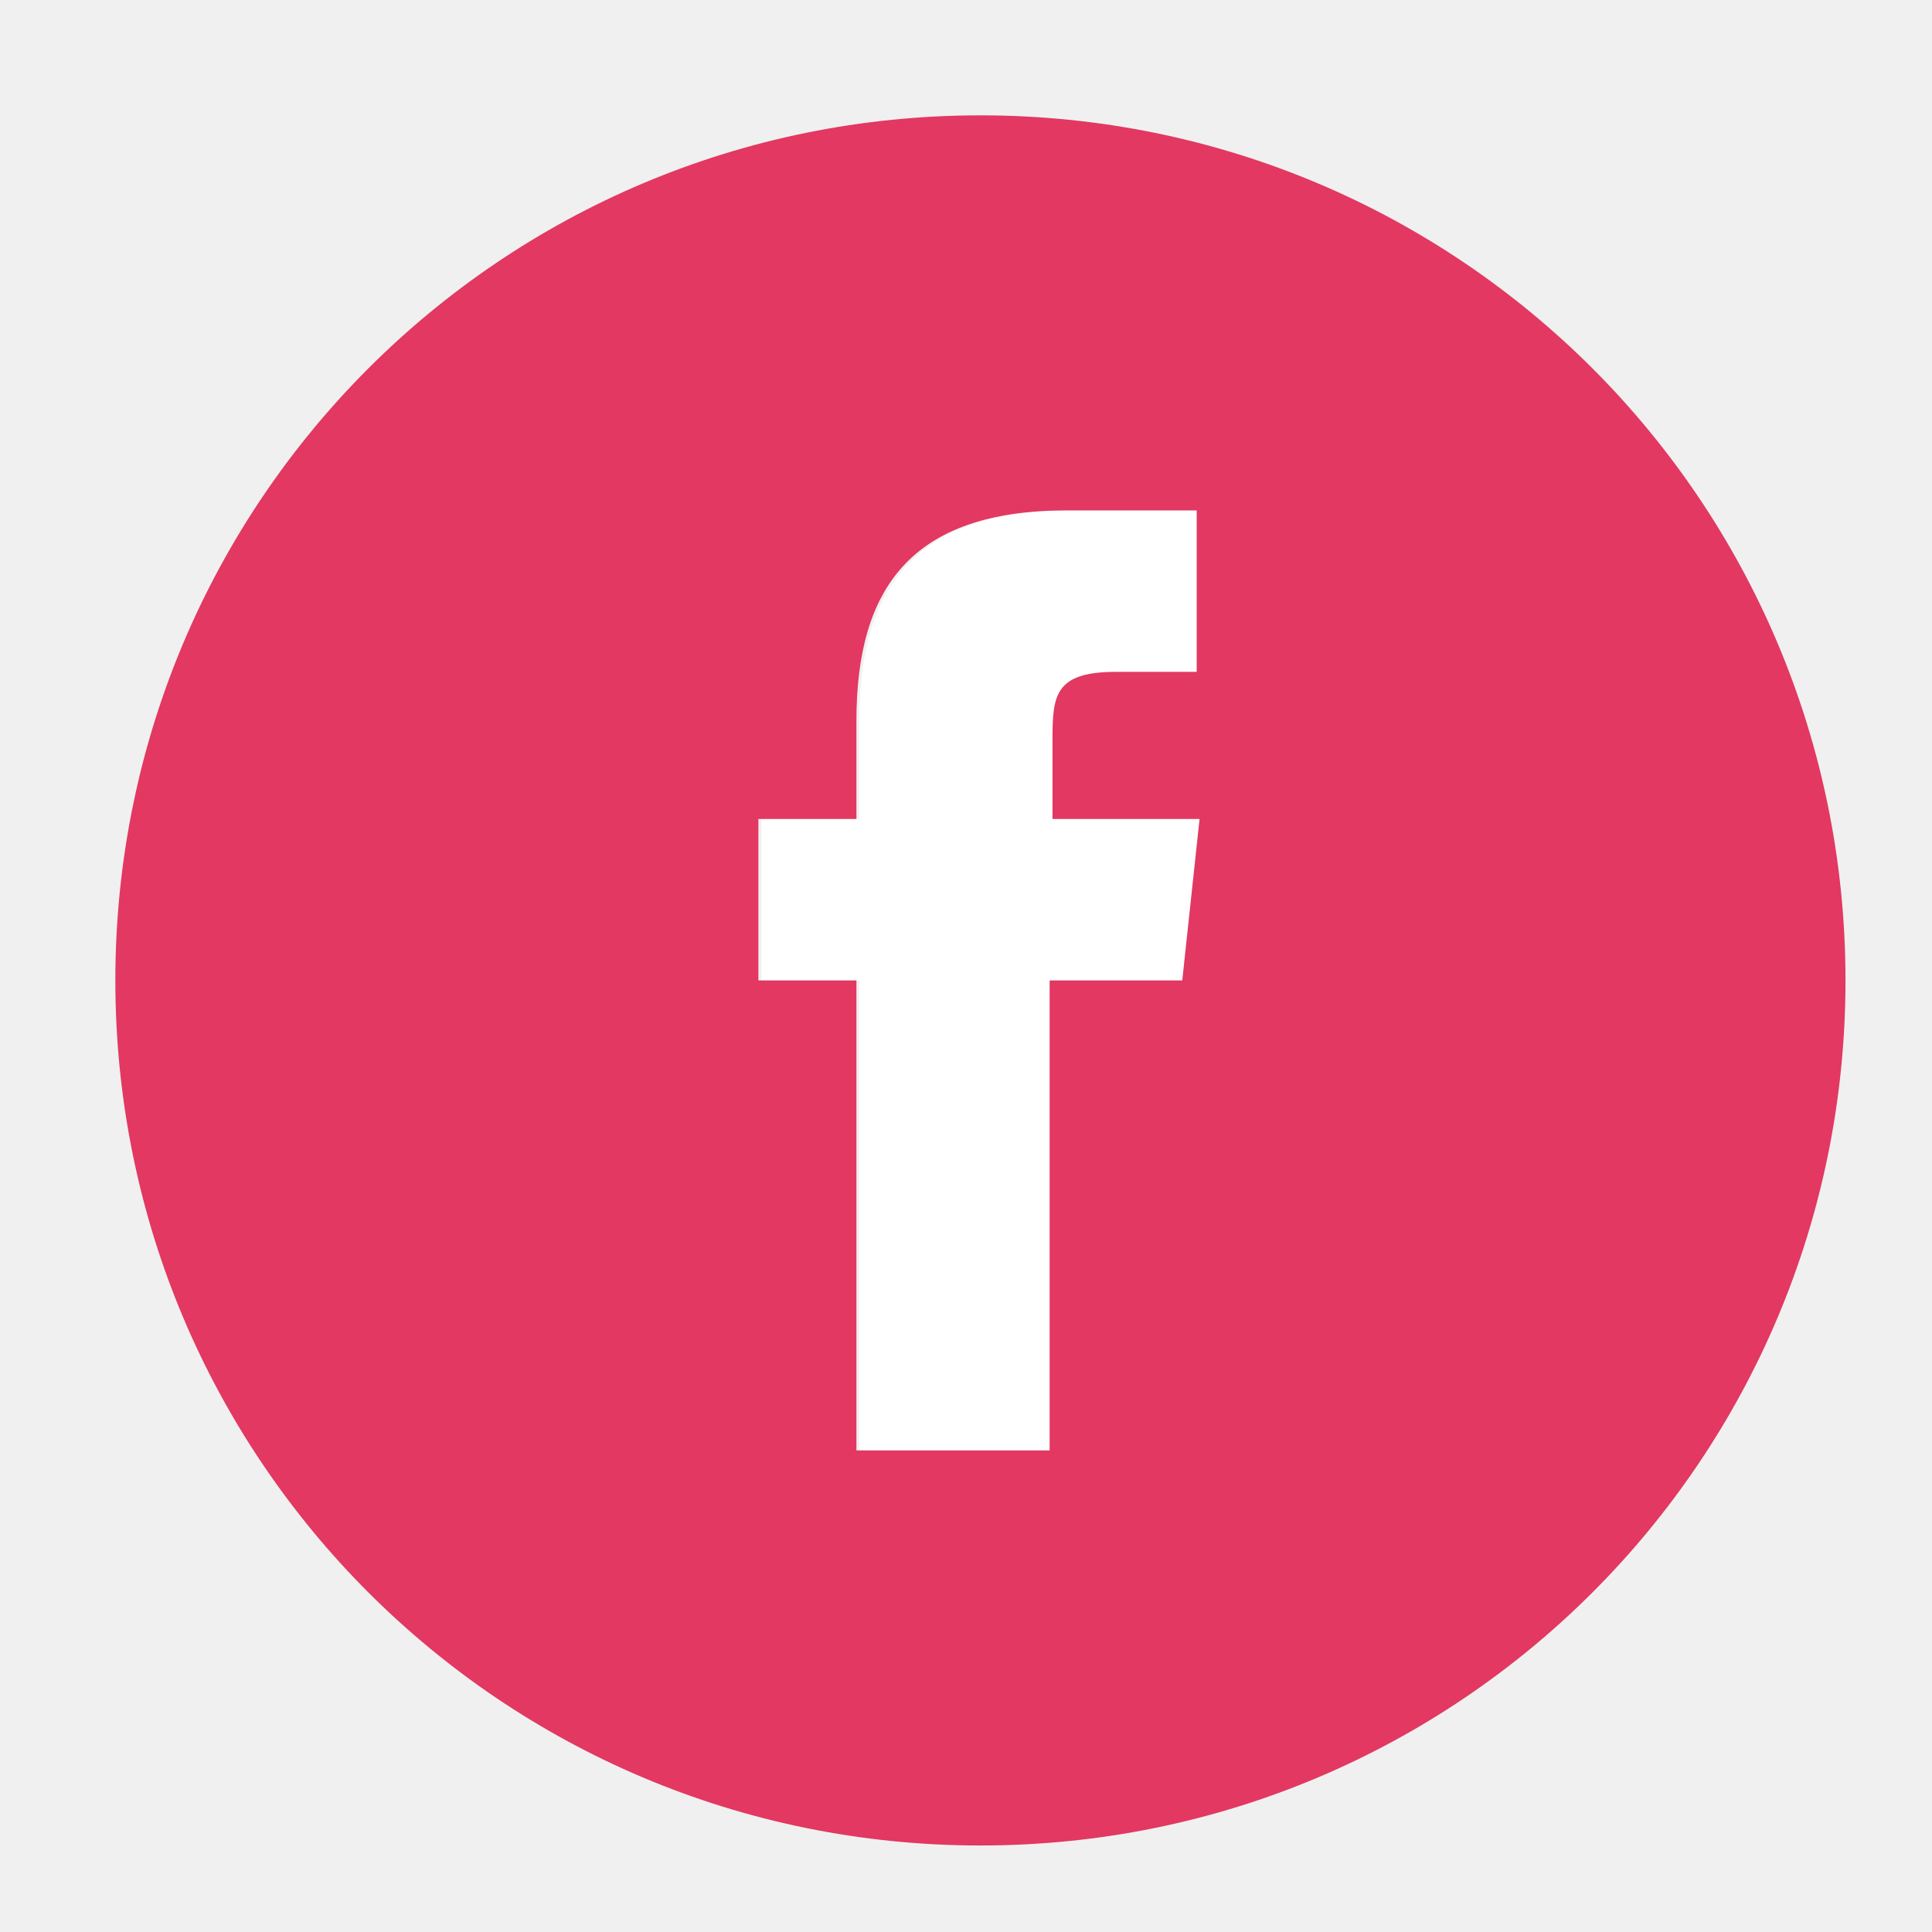
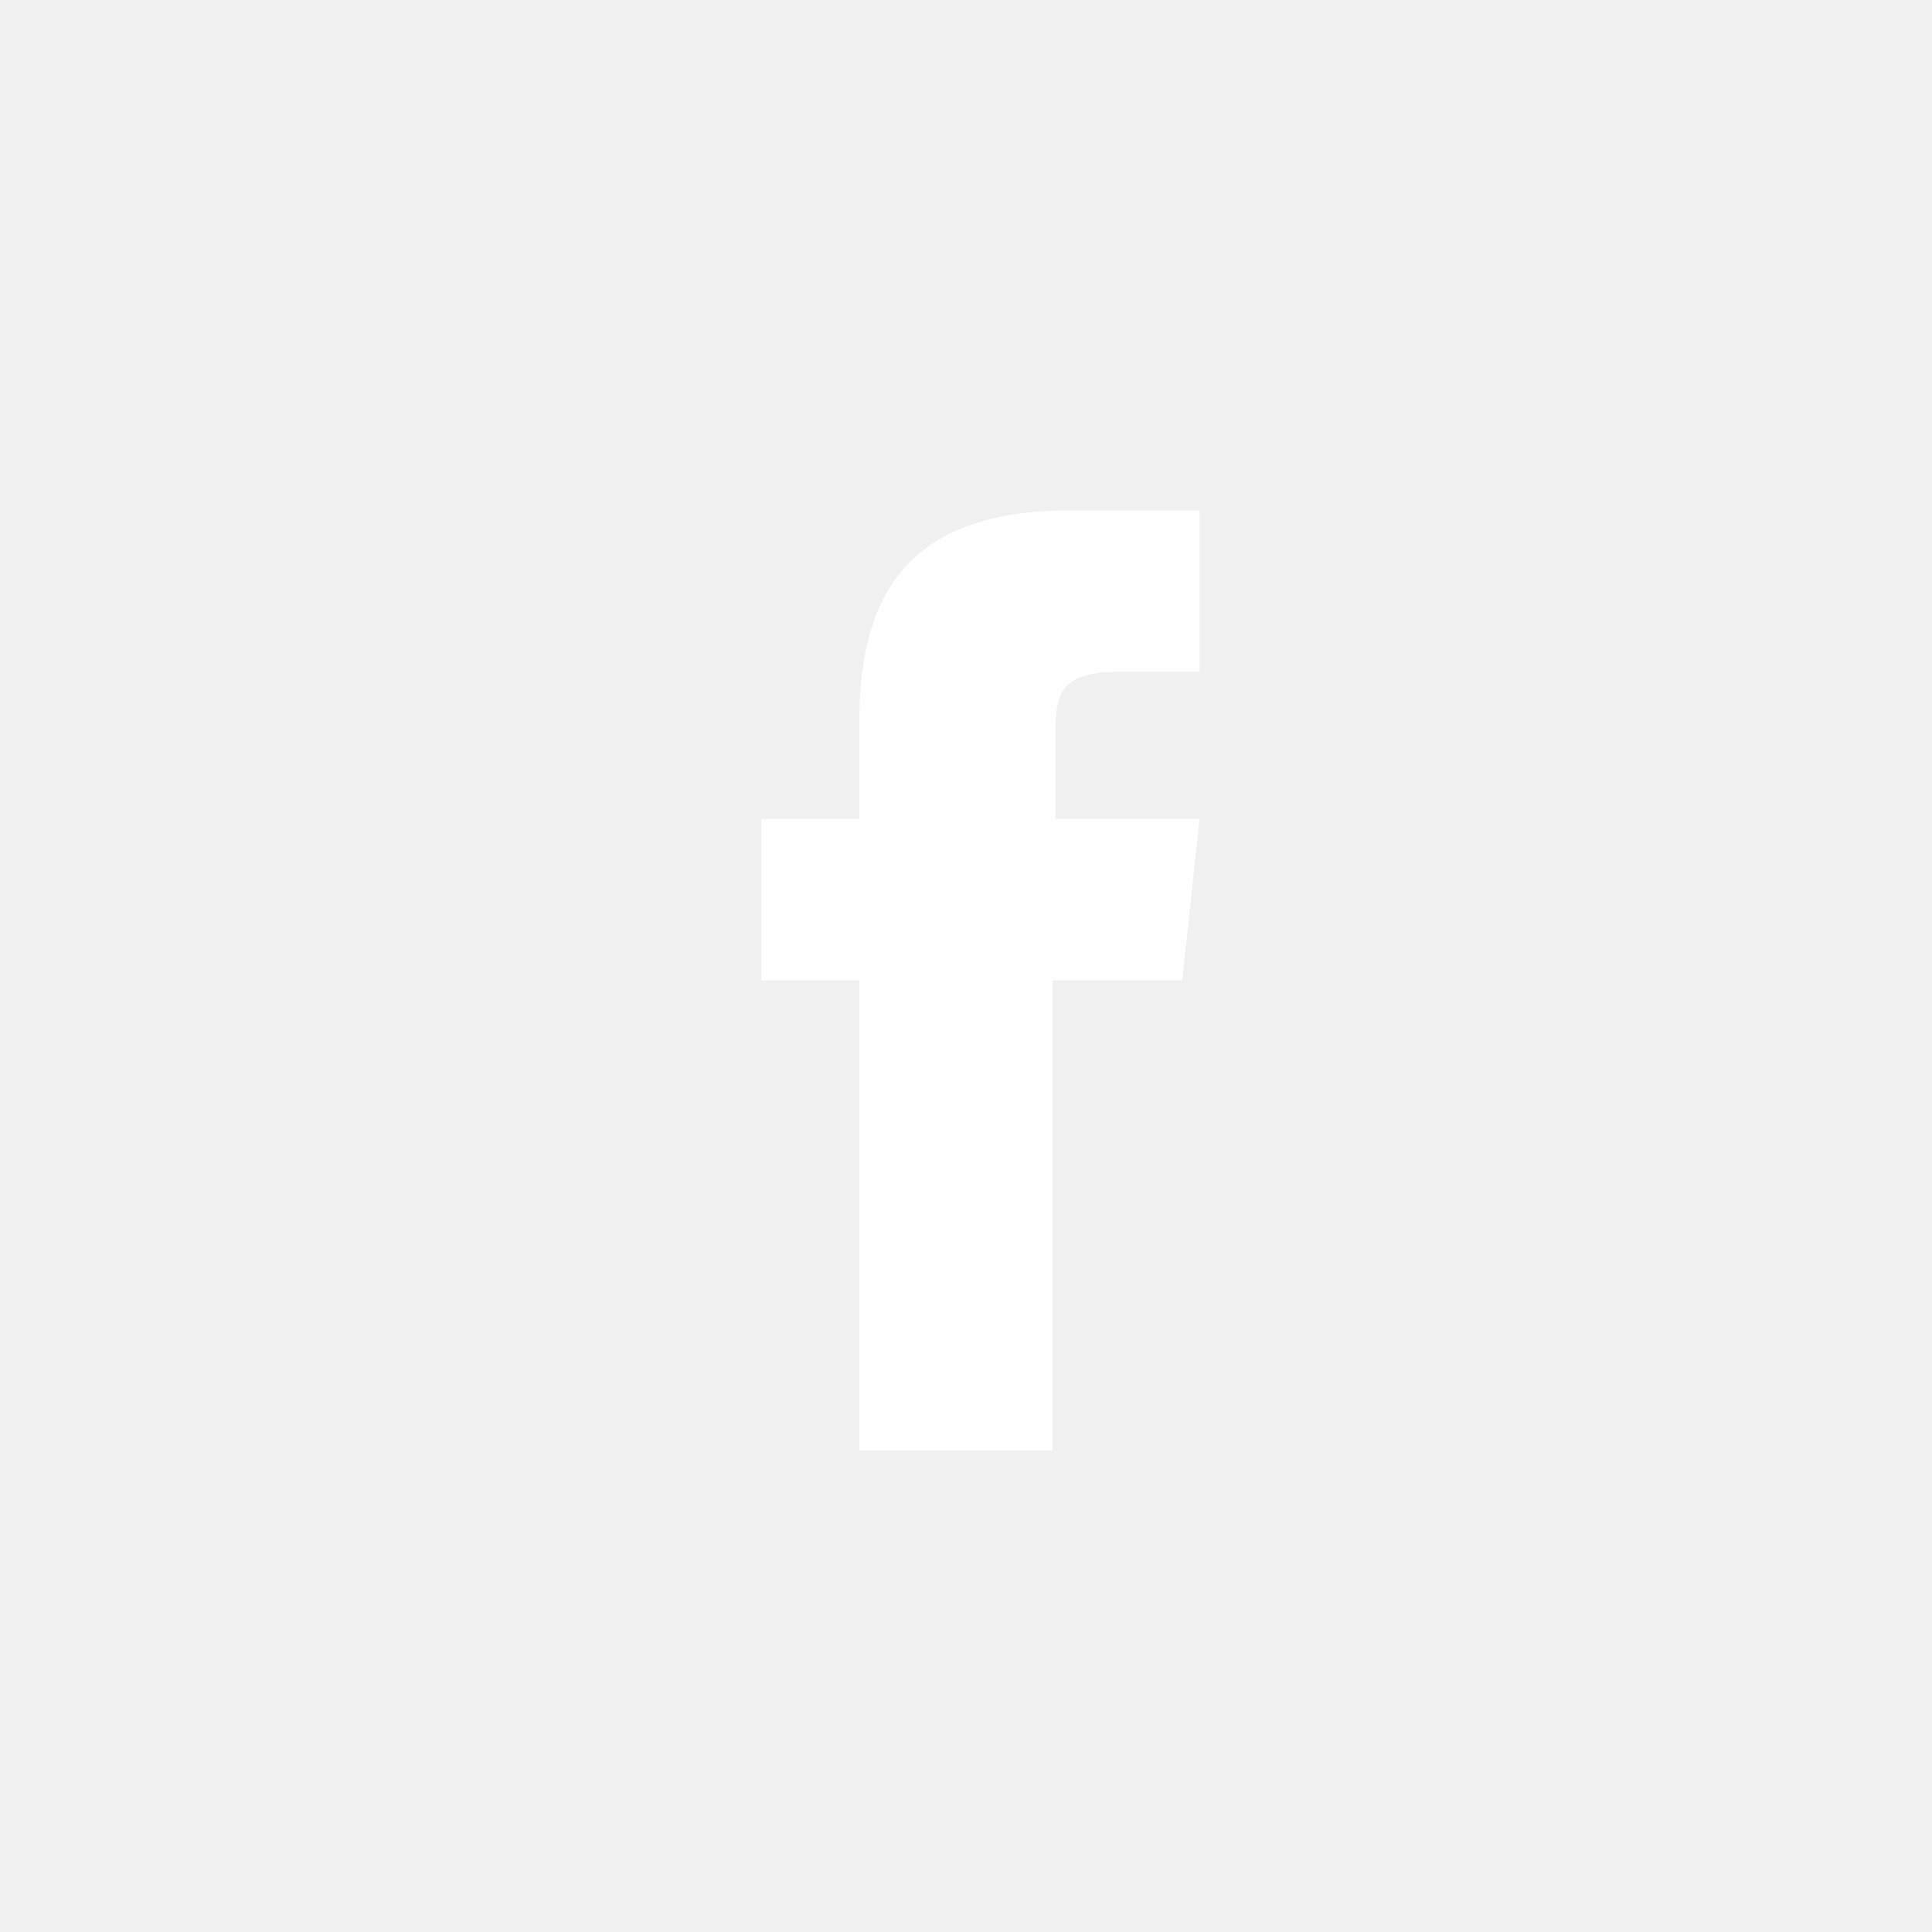
<svg xmlns="http://www.w3.org/2000/svg" version="1.1" id="Layer_1" x="0px" y="0px" viewBox="0 0 67 67" style="enable-background:new 0 0 67 67;" xml:space="preserve">
  <style type="text/css">
	.st0{fill:#FFFFFF;}
- 	.st1{fill:#E23861;}
+ 	.st1{fill:none;}

</style>
  <g id="XMLID_1_">
    <g>
      <path class="st0" d="M41.6,28.4L41,34h-4.5v16.3h-6.7V34h-3.4v-5.6h3.4V25c0-4.6,1.9-7.3,7.3-7.3h4.5v5.6h-2.8    c-2.1,0-2.2,0.8-2.2,2.3l0,2.8H41.6z" />
      <path class="st1" d="M34,4c16.6,0,30,13.4,30,30S50.6,64,34,64S4,50.6,4,34S17.4,4,34,4z M41,34l0.6-5.6h-5.1l0-2.8    c0-1.5,0.1-2.3,2.2-2.3h2.8v-5.6h-4.5c-5.4,0-7.3,2.7-7.3,7.3v3.4h-3.4V34h3.4v16.3h6.7V34H41z" />
    </g>
    <g>
	</g>
  </g>
  <g id="F">
</g>
</svg>
